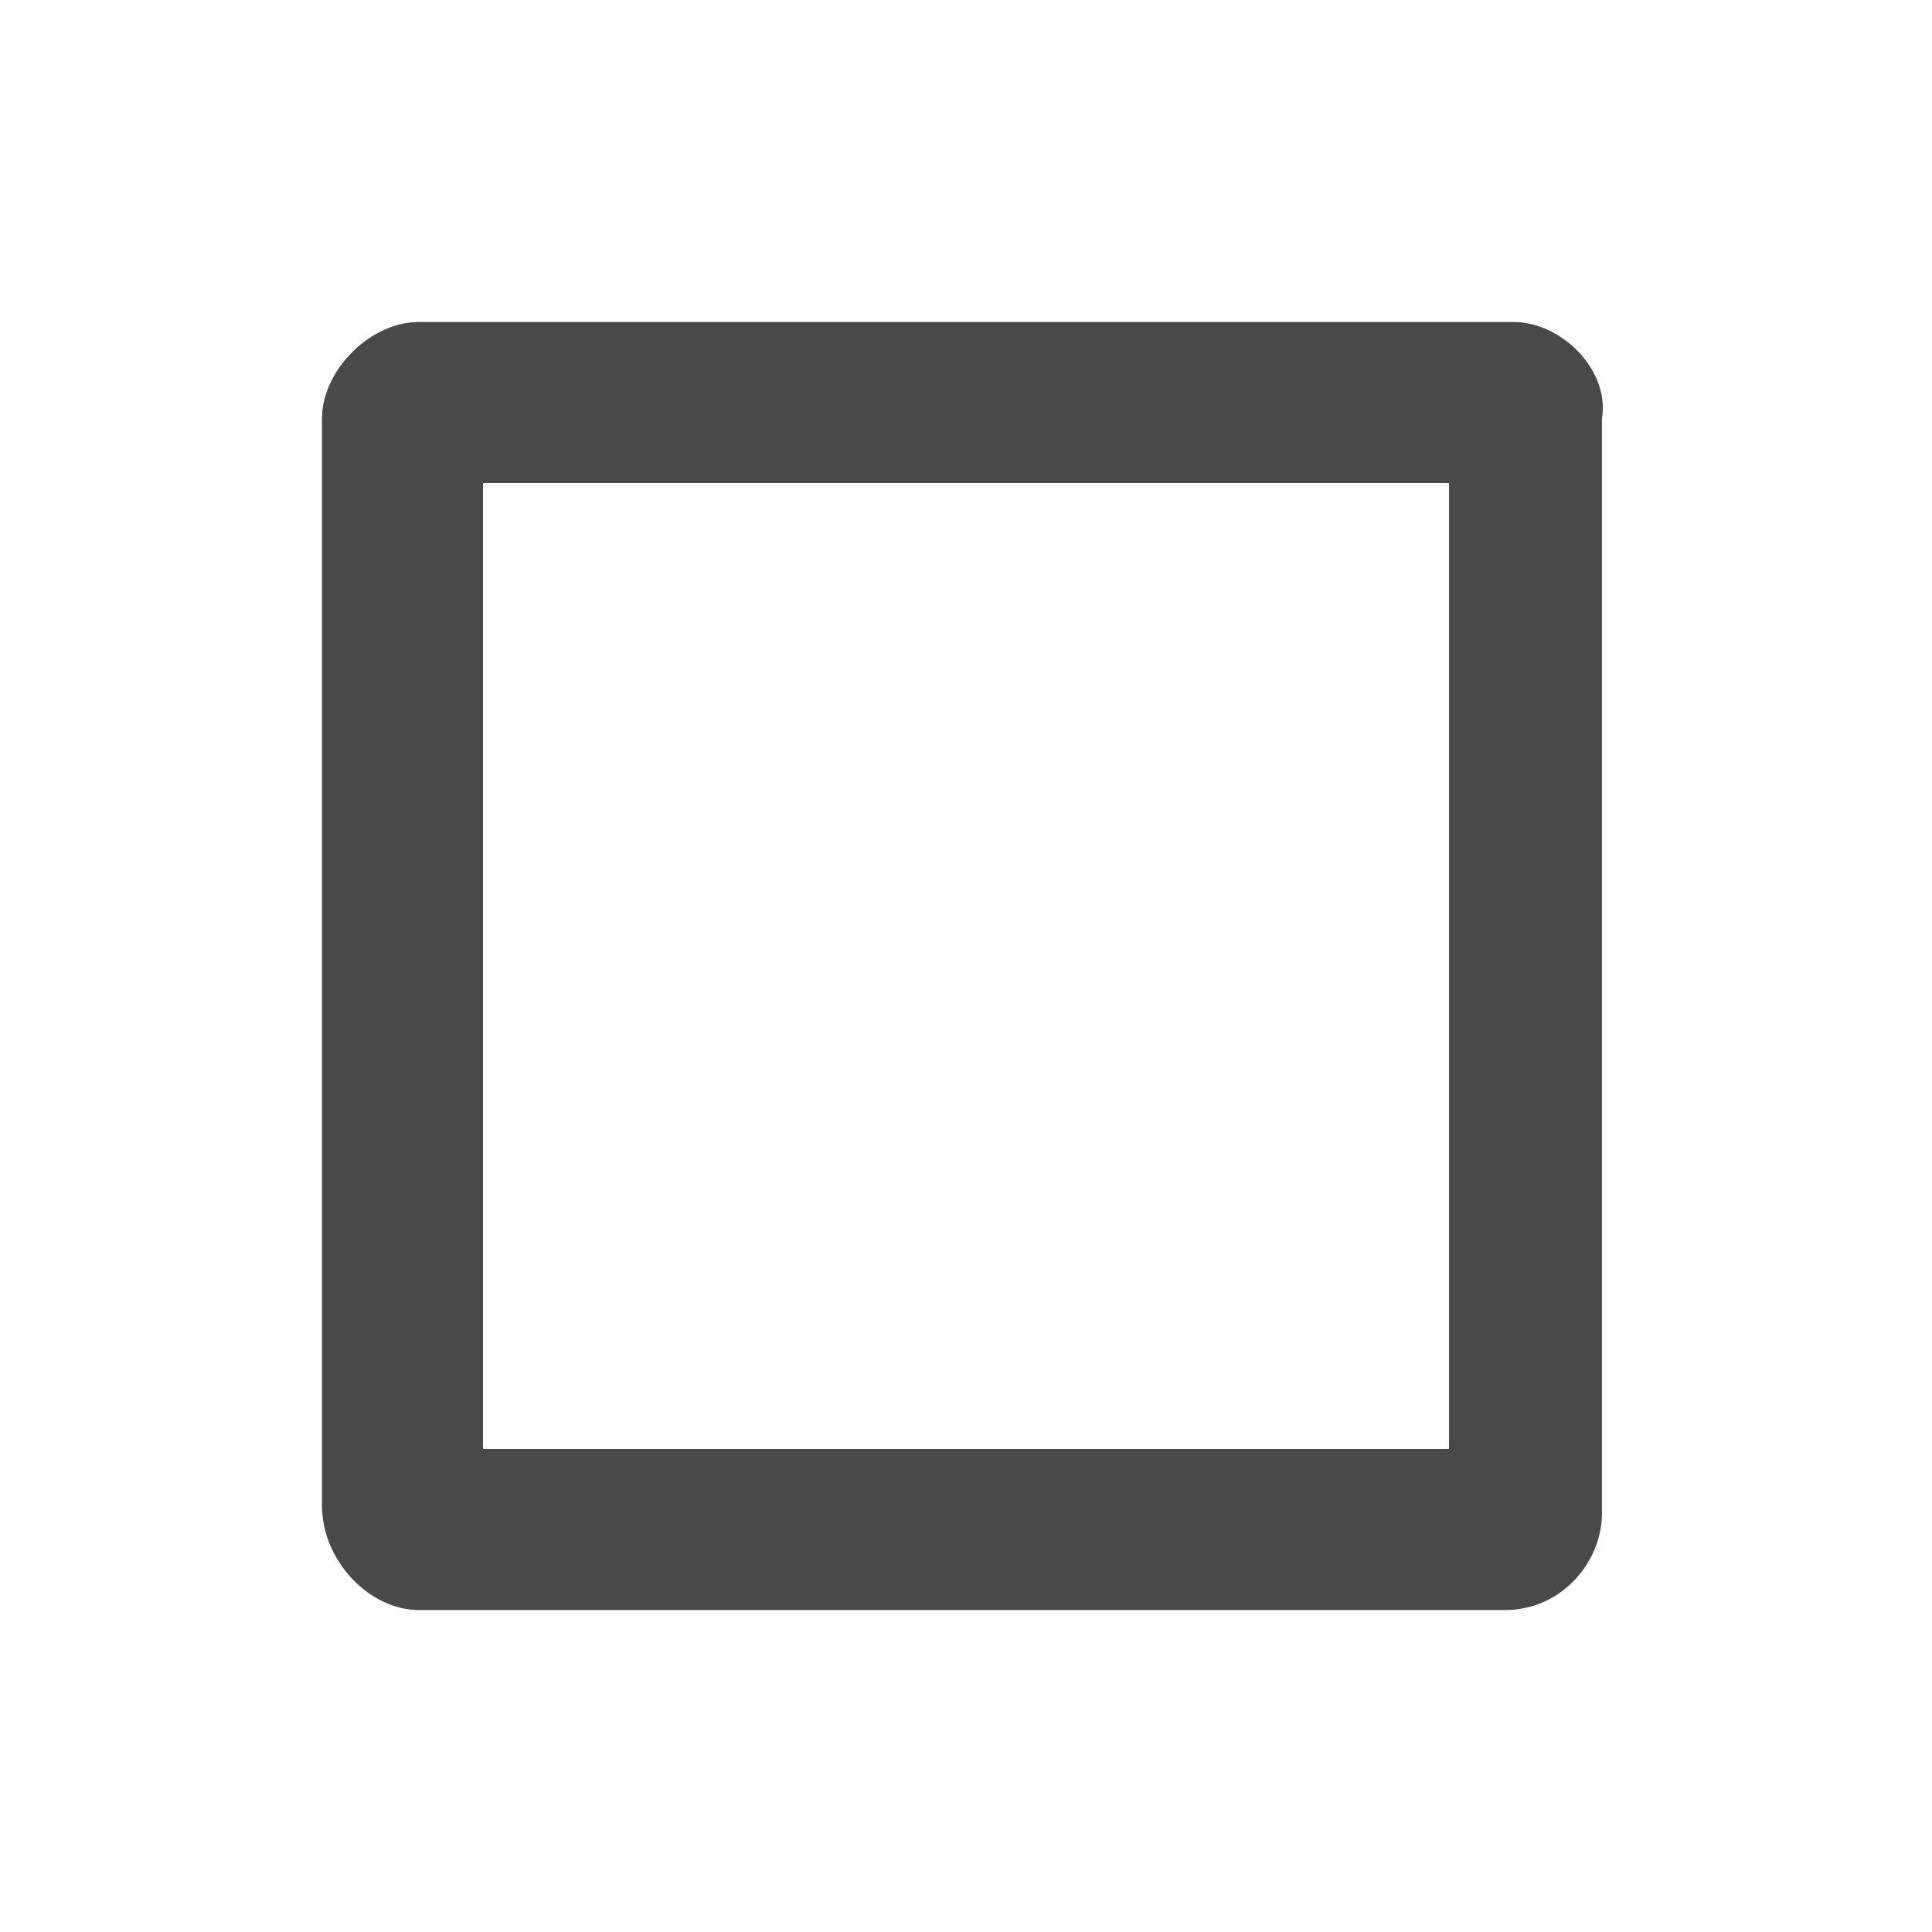
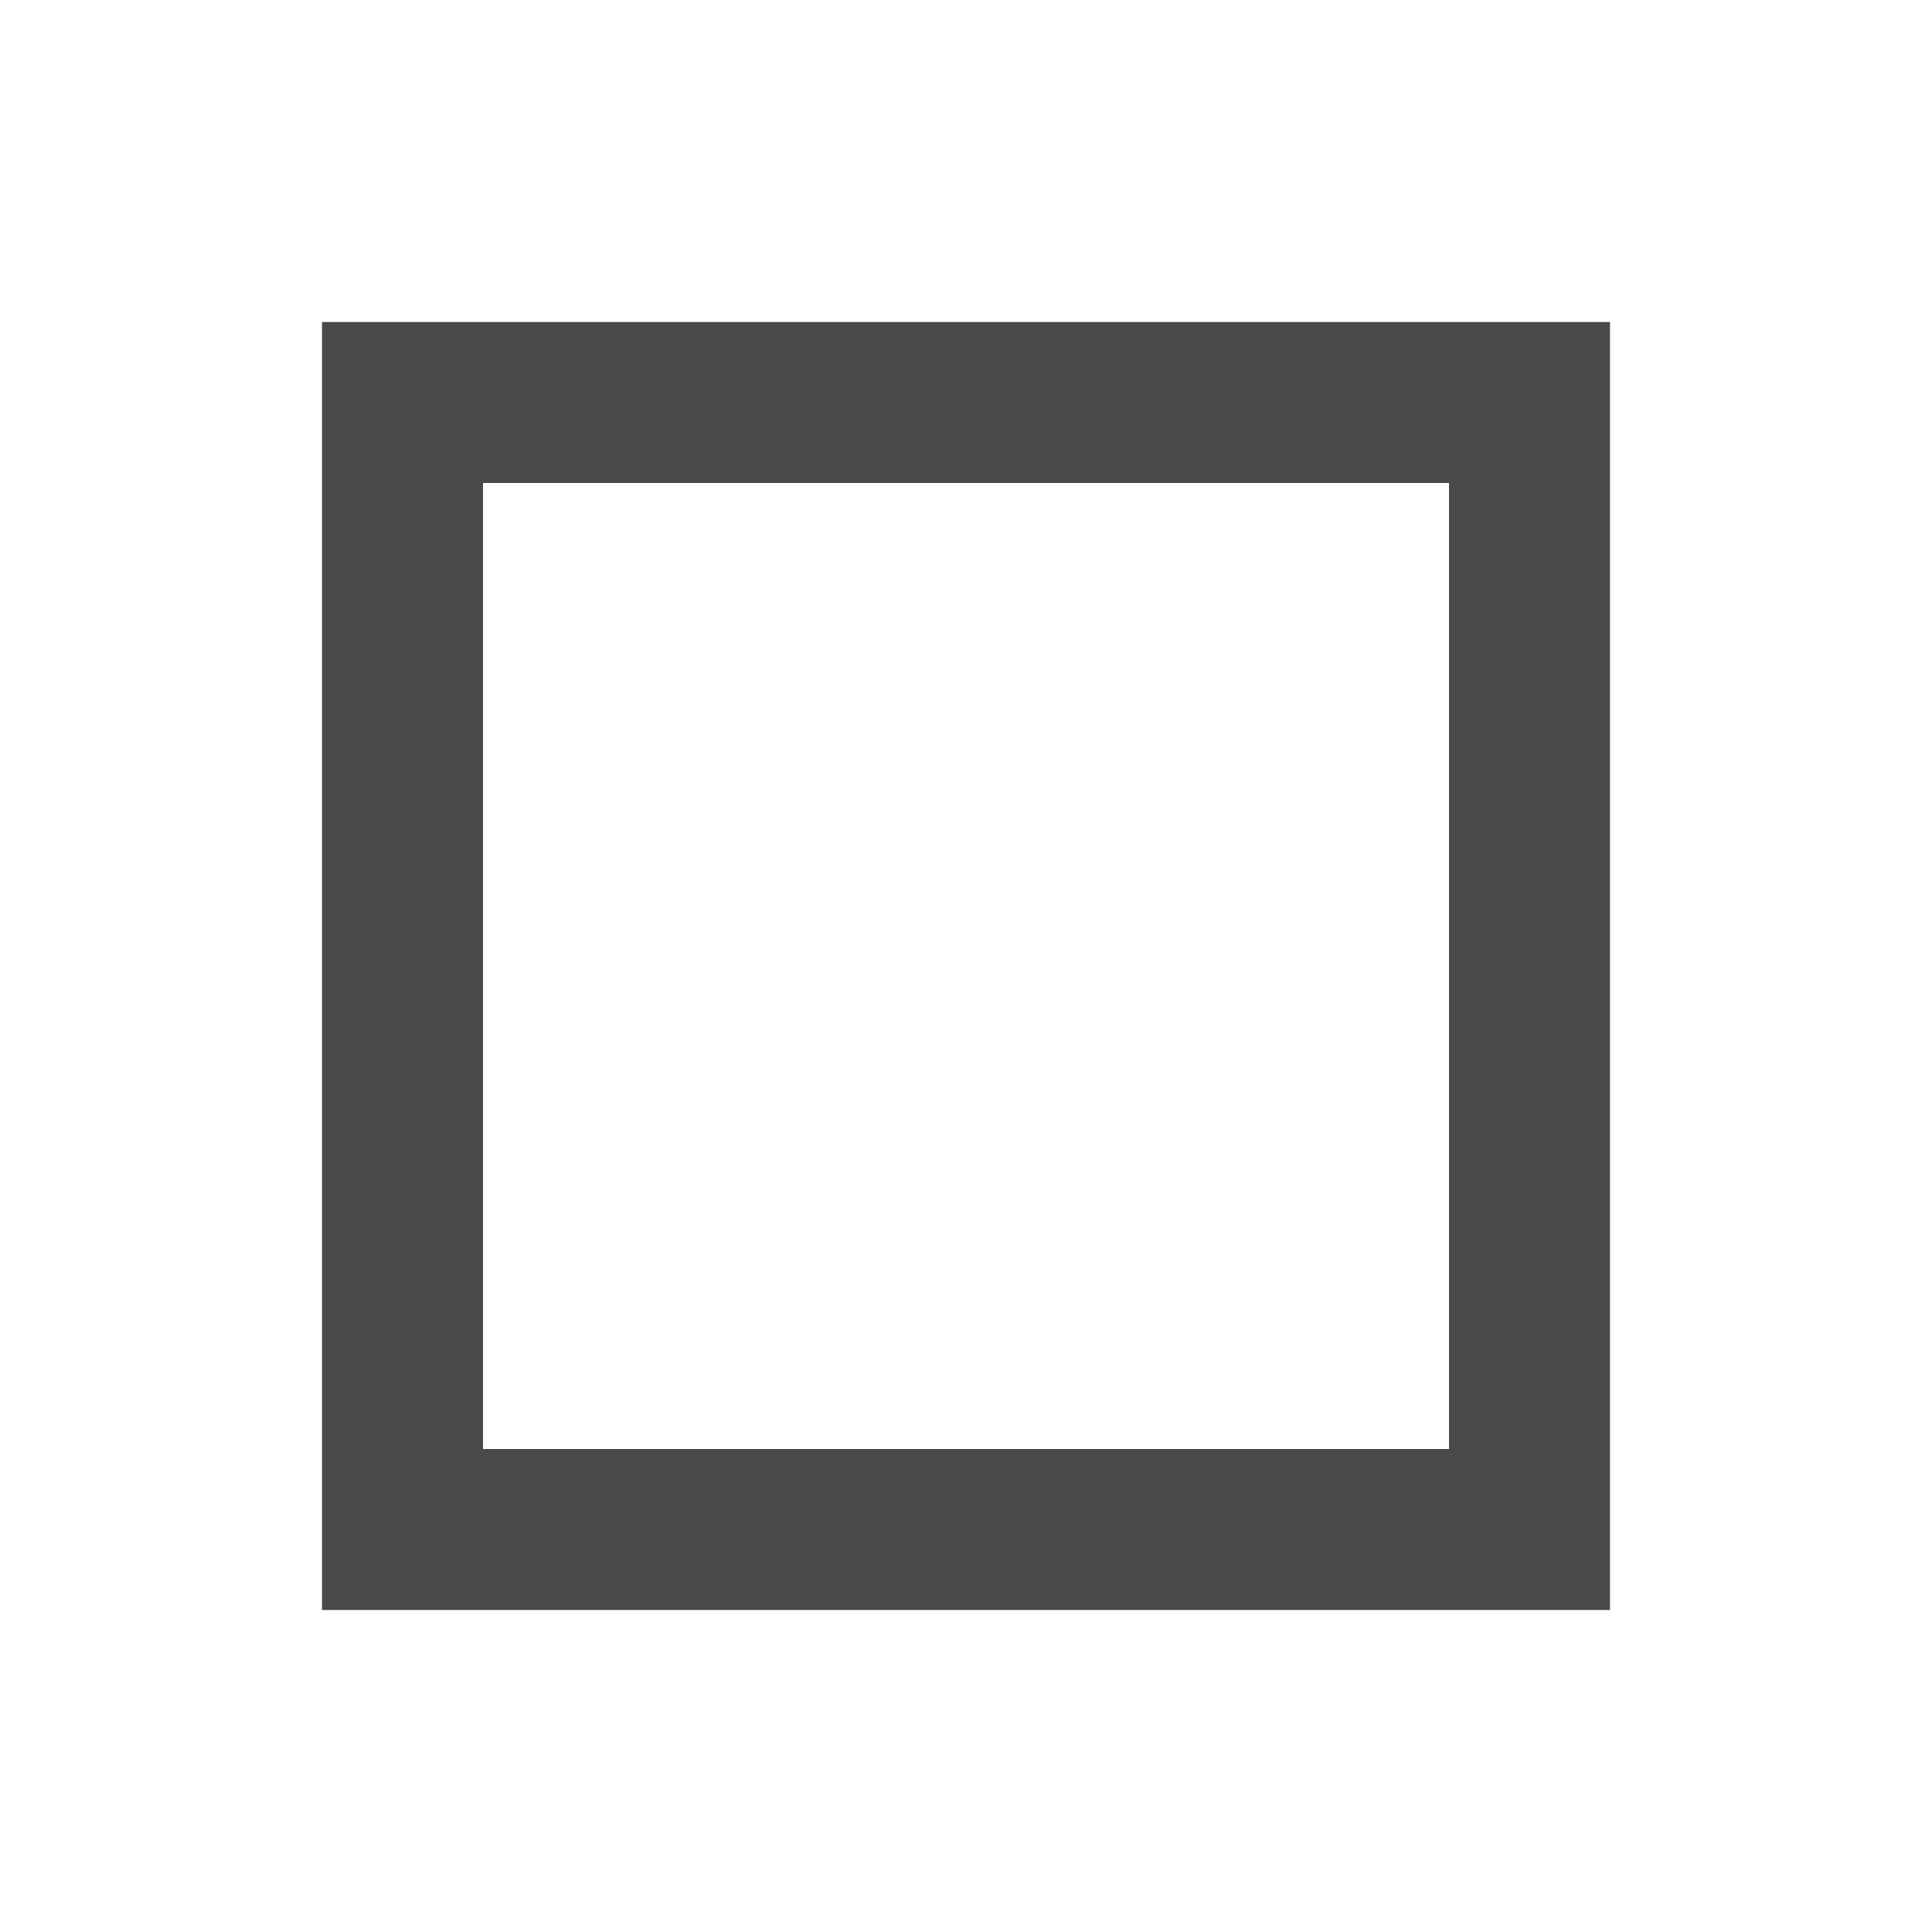
<svg xmlns="http://www.w3.org/2000/svg" version="1.1" id="Layer_1" x="0px" y="0px" viewBox="0 0 24 24" style="enable-background:new 0 0 24 24;" xml:space="preserve">
  <style type="text/css">
	.st0{fill:none;}
	.st1{fill:#494949;}
</style>
  <path class="st0" d="M0,0h24v24H0V0z" />
-   <path class="st1" d="M18.8,4H5.2C4.6,4,4,4.6,4,5.2v13.5C4,19.4,4.6,20,5.2,20h13.5c0.7,0,1.2-0.6,1.2-1.2V5.2C20,4.6,19.4,4,18.8,4  z M18,18H6V6h12V18z" />
+   <path class="st0" d="M0,0h24v24H0V0z" />
+   <path class="st1" d="M20,4H4v16h16V4z M18,18H6V6h12V18z" />
</svg>
